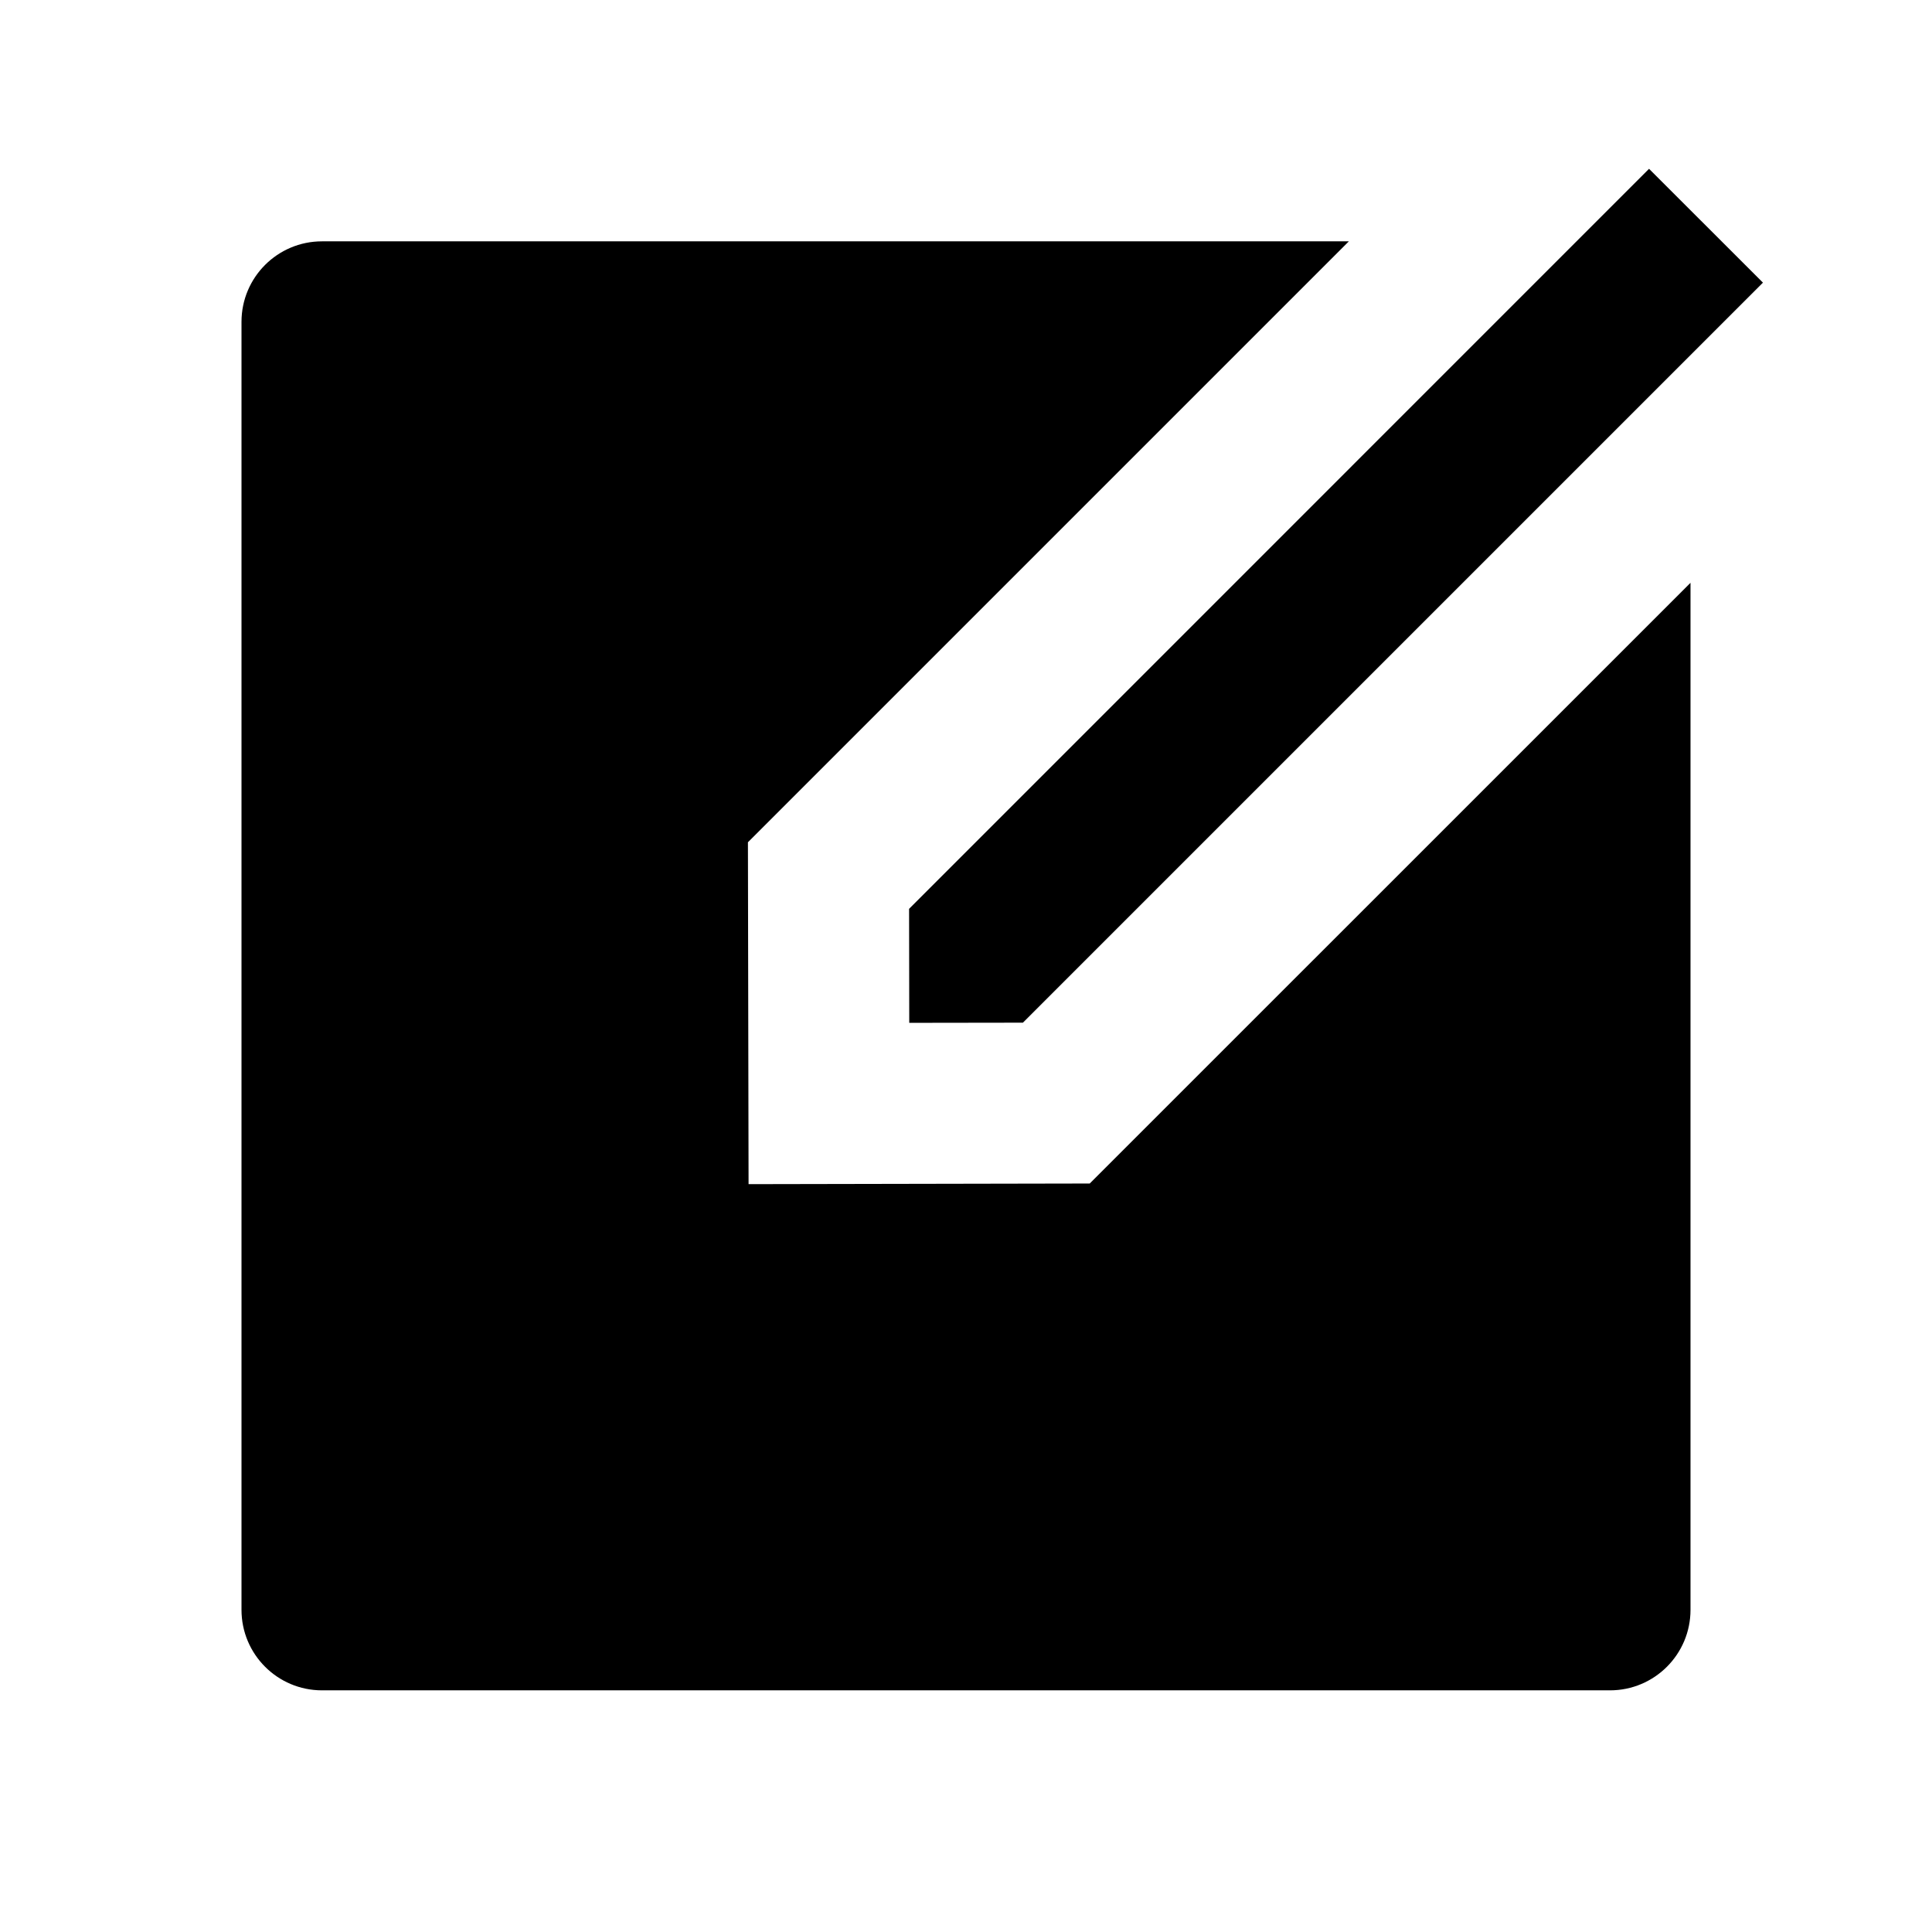
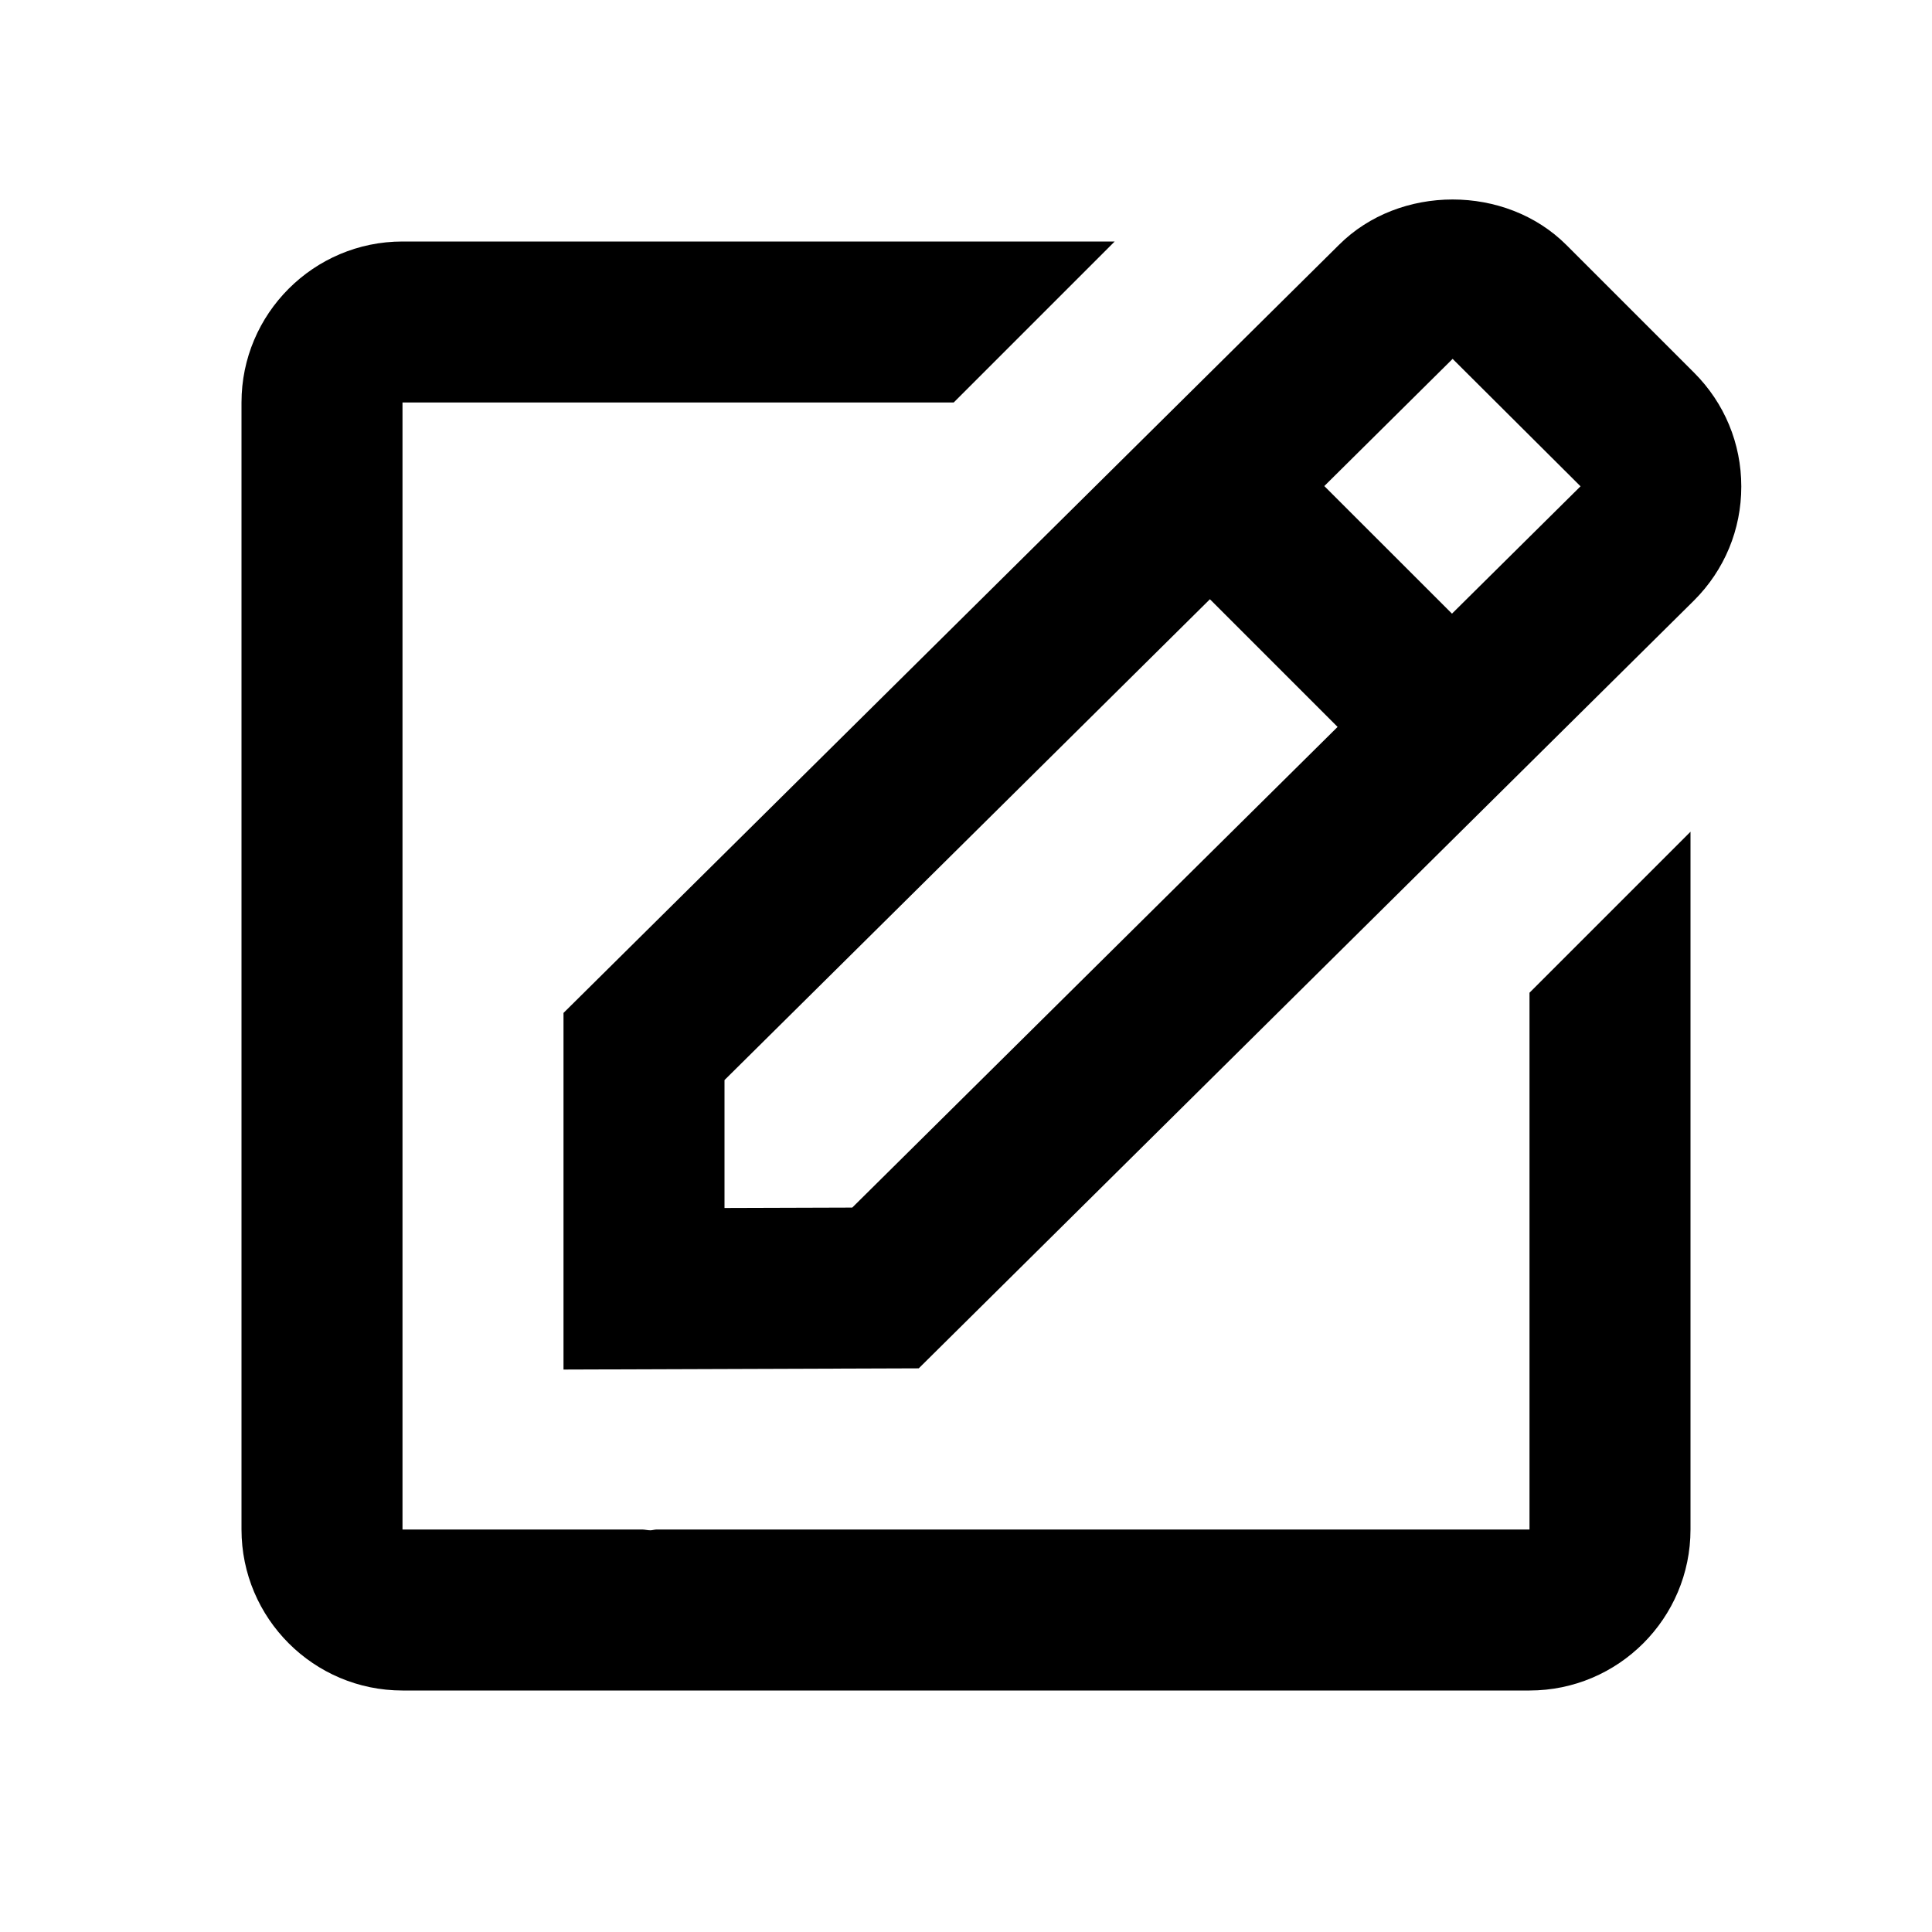
<svg xmlns="http://www.w3.org/2000/svg" width="24" height="24" viewBox="0 0 24 24">
-   <path fill="currentColor" d="m16.757 2.997l-7.466 7.466l.008 4.247l4.238-.008L21 7.24v12.758a1 1 0 0 1-1 1H4a1 1 0 0 1-1-1v-16a1 1 0 0 1 1-1h12.757Zm3.728-.9L21.9 3.511l-9.193 9.193l-1.412.002l-.002-1.416l9.192-9.193Z" />
+   <path fill="black" d="m7 17.013l4.413-.015l9.632-9.54c.378-.378.586-.88.586-1.414s-.208-1.036-.586-1.414l-1.586-1.586c-.756-.756-2.075-.752-2.825-.003L7 12.583v4.43zM18.045 4.458l1.589 1.583l-1.597 1.582l-1.586-1.585l1.594-1.58zM9 13.417l6.03-5.973l1.586 1.586l-6.029 5.971L9 15.006v-1.589z" />
+   <path fill="black" d="M5 21h14c1.103 0 2-.897 2-2v-8.668l-2 2V19H8.158c-.026 0-.053.01-.079.01c-.033 0-.066-.009-.1-.01H5V5h6.847l2-2H5c-1.103 0-2 .897-2 2v14c0 1.103.897 2 2 2z" />
</svg>
